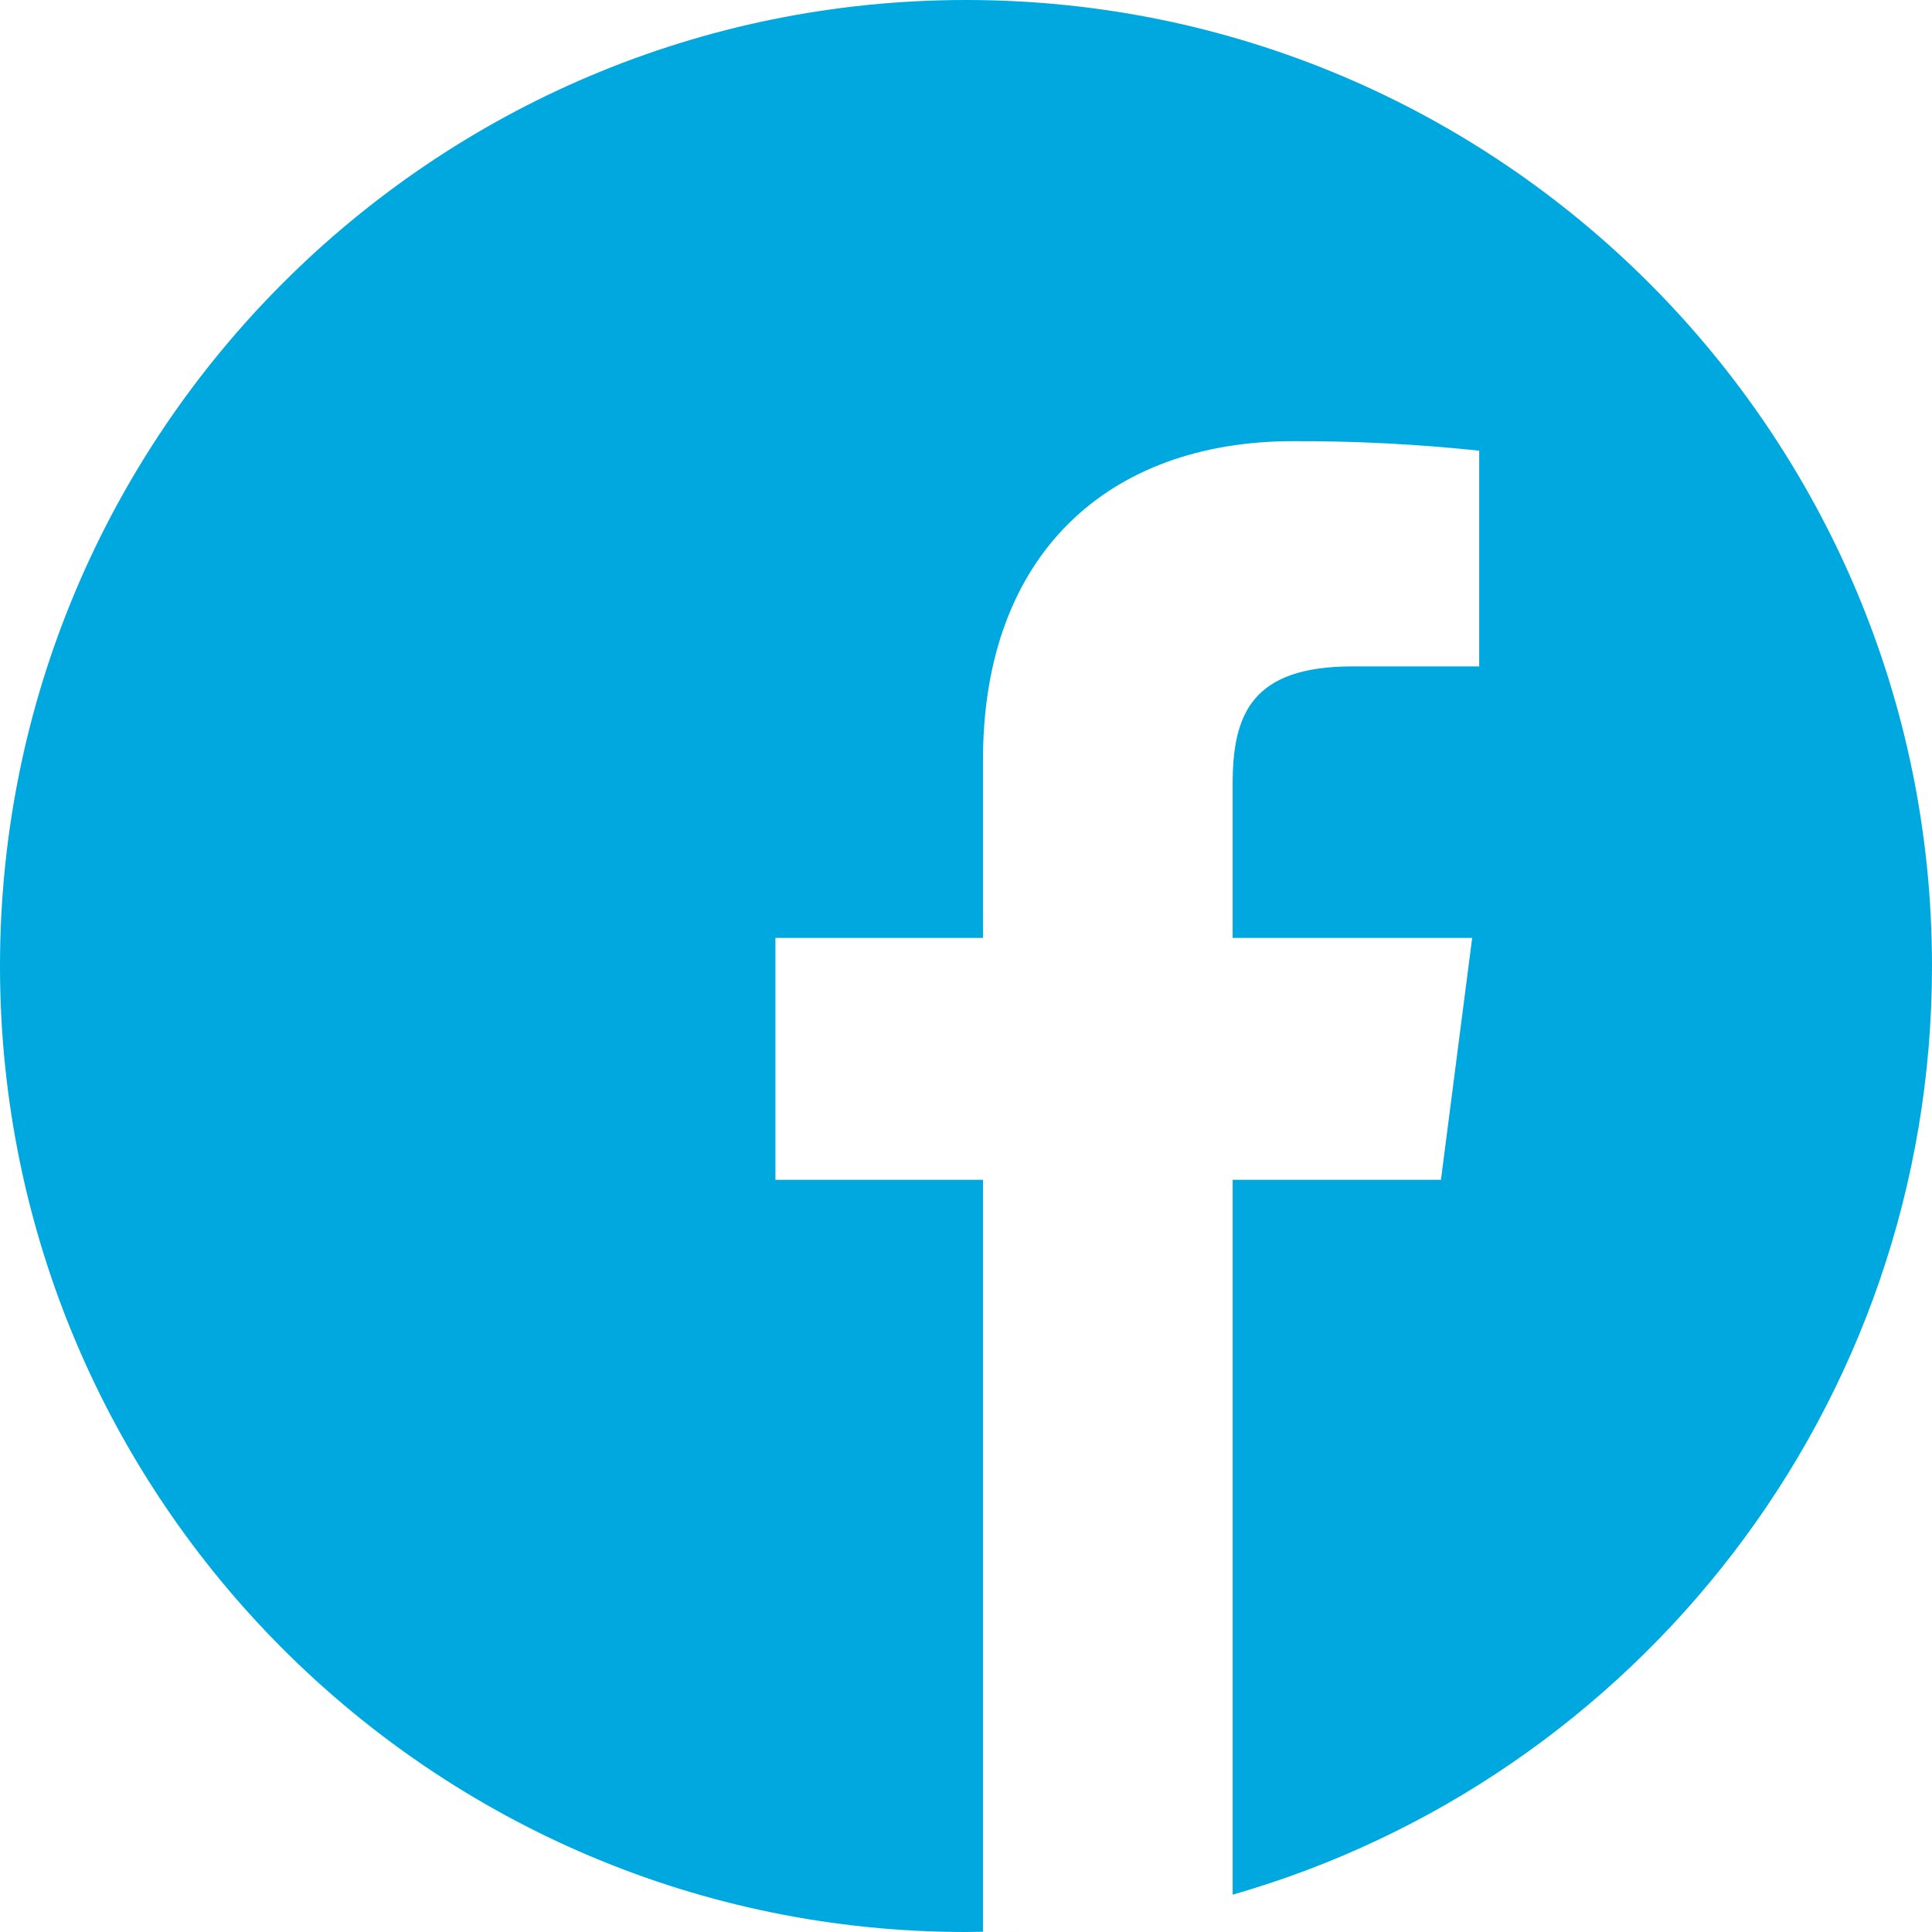
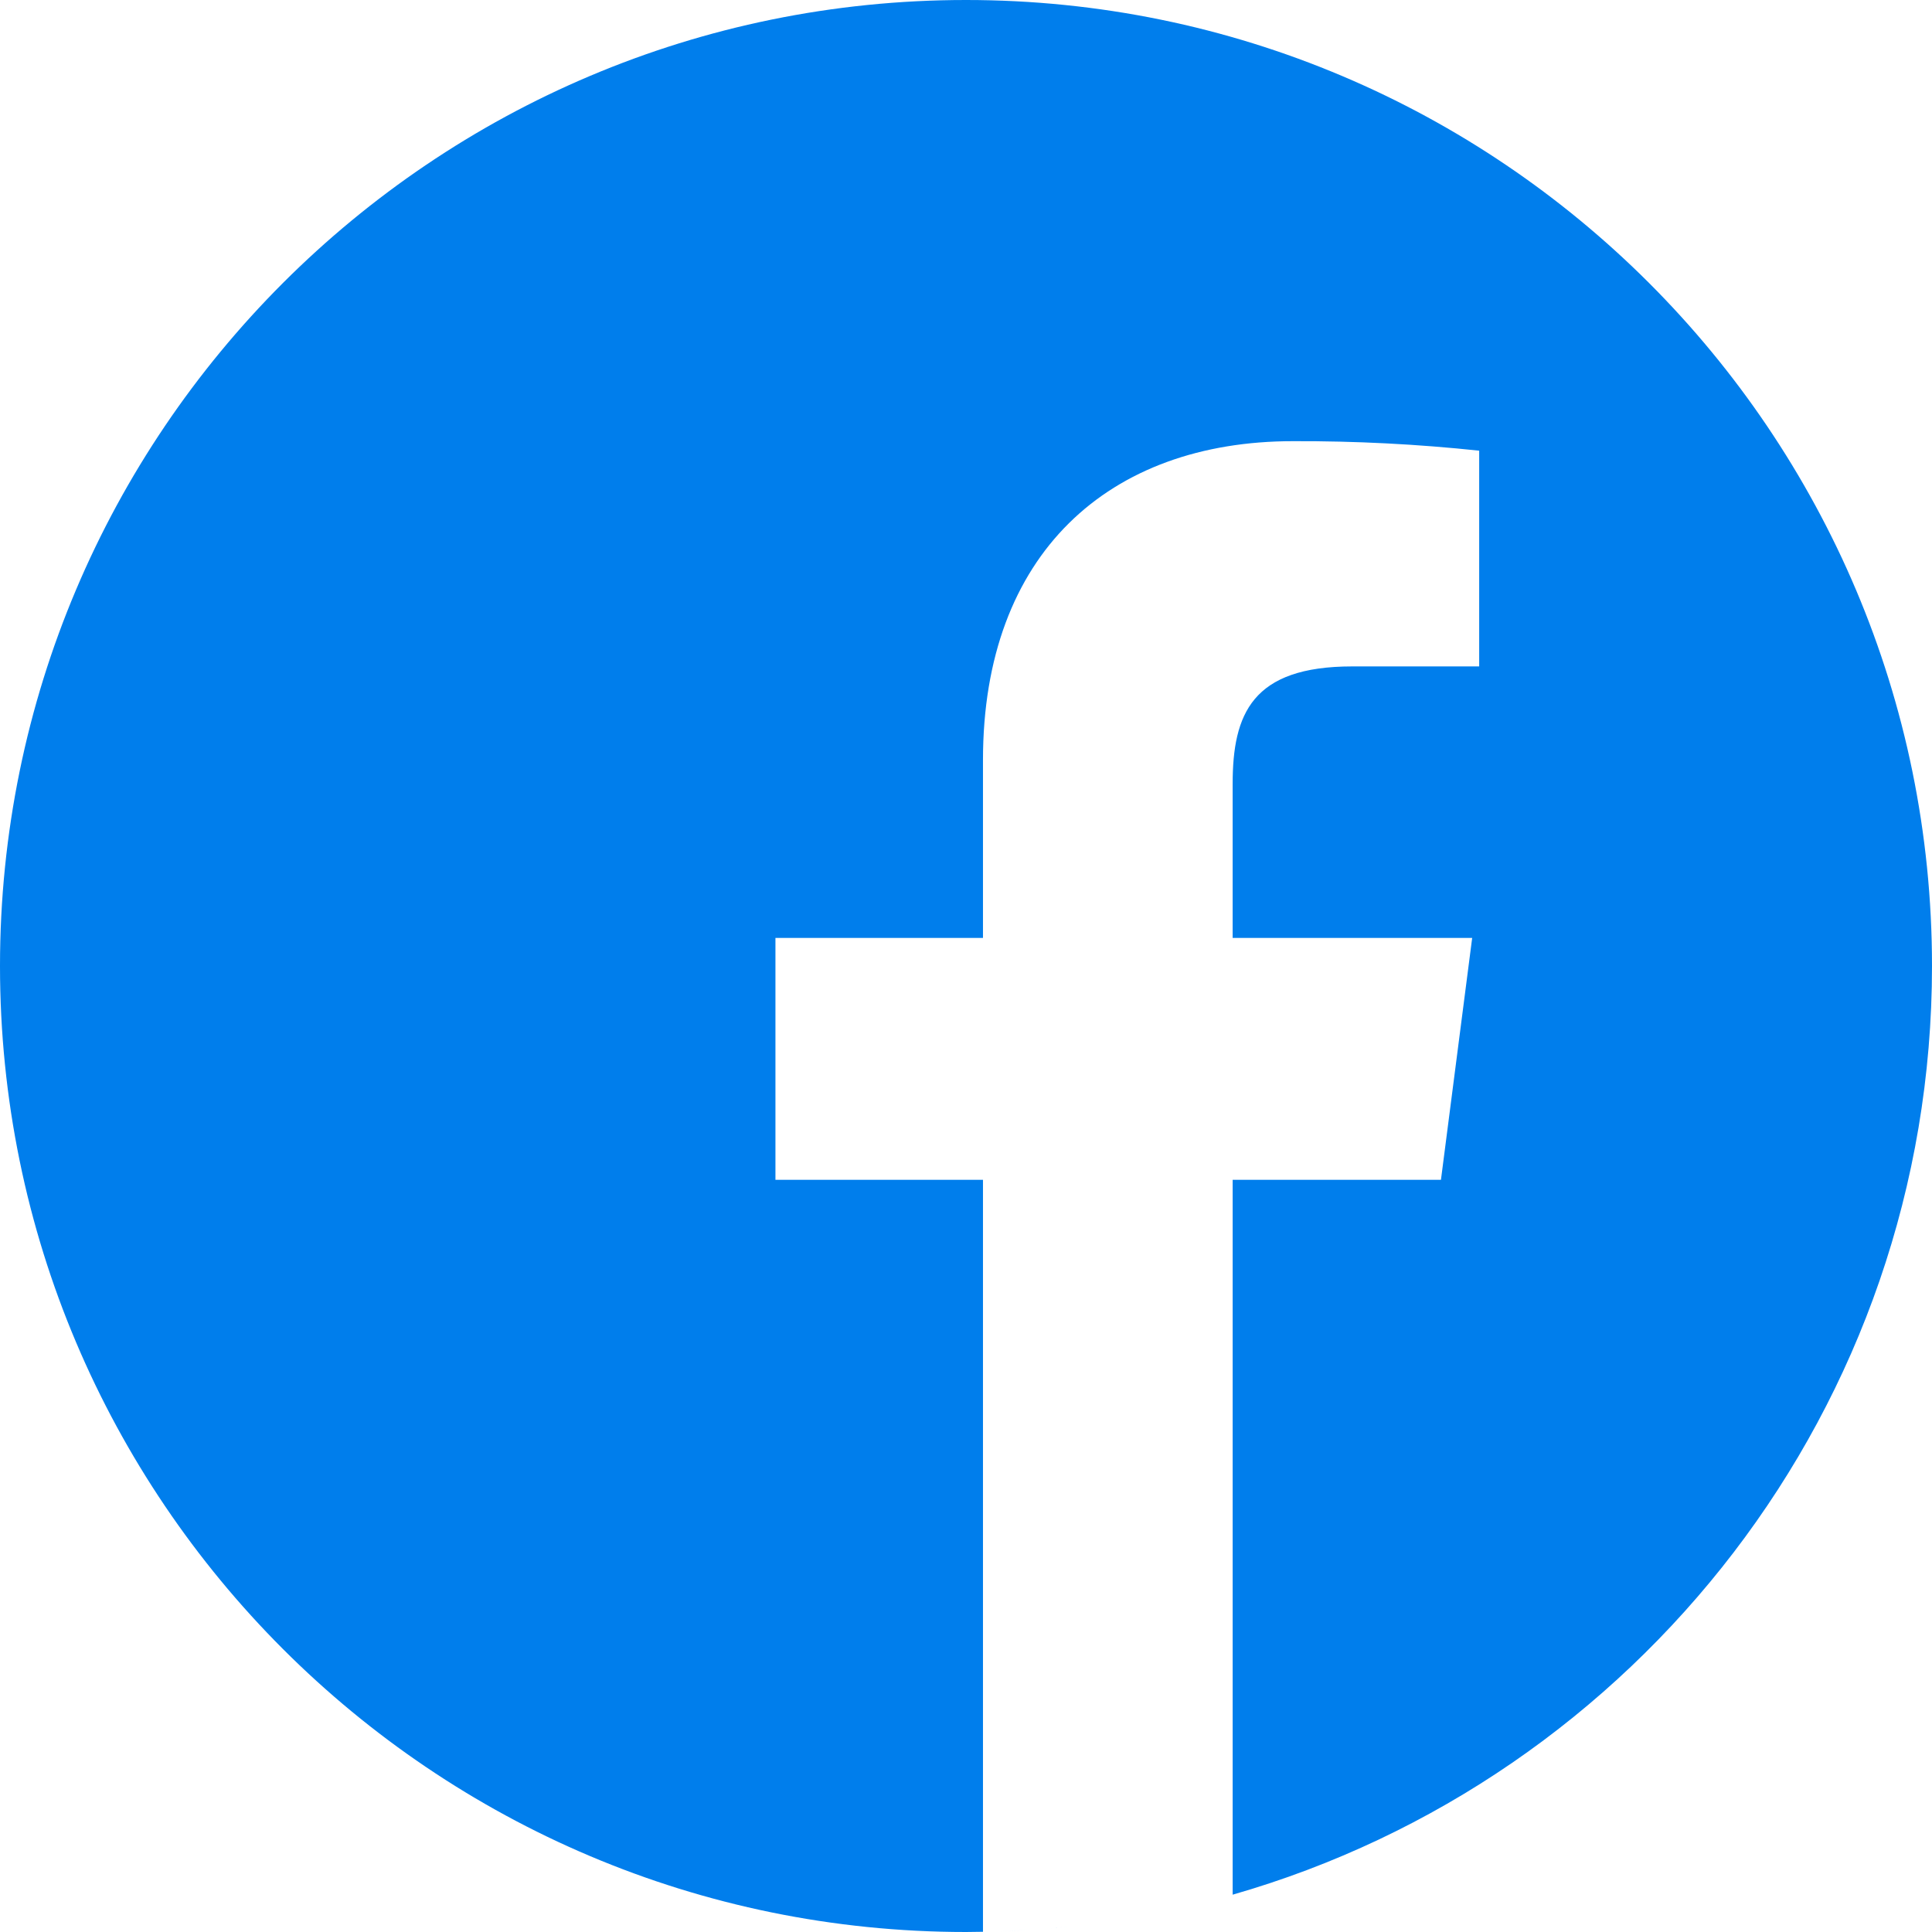
<svg xmlns="http://www.w3.org/2000/svg" id="facebook" width="512" height="512" viewBox="0 0 512 512">
-   <path id="Trazado_1" data-name="Trazado 1" d="M297.277,508.668q-3.2.521-6.422.961Q294.078,509.189,297.277,508.668Zm0,0" fill="#00a8e0" />
-   <path id="Trazado_2" data-name="Trazado 2" d="M302.4,507.793c-1.02.188-2.039.359-3.059.535C300.359,508.152,301.378,507.98,302.4,507.793Zm0,0" fill="#00a8e0" />
-   <path id="Trazado_3" data-name="Trazado 3" d="M285.137,510.34q-3.744.422-7.527.742Q281.389,510.766,285.137,510.34Zm0,0" fill="#00a8e0" />
-   <path id="Trazado_4" data-name="Trazado 4" d="M290.055,509.738c-1.2.16-2.406.309-3.609.449C287.649,510.047,288.856,509.9,290.055,509.738Zm0,0" fill="#00a8e0" />
-   <path id="Trazado_5" data-name="Trazado 5" d="M309.367,506.41c-.9.191-1.8.383-2.7.566C307.566,506.793,308.469,506.6,309.367,506.41Zm0,0" fill="#00a8e0" />
-   <path id="Trazado_6" data-name="Trazado 6" d="M326.664,502.113c-.727.207-1.453.4-2.18.605C325.211,502.515,325.937,502.32,326.664,502.113Zm0,0" fill="#00a8e0" />
-   <path id="Trazado_7" data-name="Trazado 7" d="M321.434,503.543c-.789.207-1.582.418-2.375.617Q320.248,503.861,321.434,503.543Zm0,0" fill="#00a8e0" />
-   <path id="Trazado_8" data-name="Trazado 8" d="M314.59,505.254c-.836.2-1.68.379-2.523.566C312.91,505.633,313.754,505.449,314.59,505.254Zm0,0" fill="#00a8e0" />
-   <path id="Trazado_9" data-name="Trazado 9" d="M277.527,511.09q-2.021.17-4.047.3Q275.507,511.26,277.527,511.09Zm0,0" fill="#00a8e0" />
-   <path id="Trazado_10" data-name="Trazado 10" d="M512,256C512,114.637,397.363,0,256,0S0,114.637,0,256,114.637,512,256,512c1.5,0,3-.031,4.5-.059V312.656h-55v-64.1h55V201.391c0-54.7,33.395-84.477,82.191-84.477A452.754,452.754,0,0,1,392,119.434v57.172H358.352c-26.547,0-31.687,12.617-31.687,31.129v40.824h63.477l-8.273,64.1h-55.2v189.45C433.668,471.434,512,372.851,512,256Zm0,0" fill="#00a8e0" />
-   <path id="Trazado_11" data-name="Trazado 11" d="M272.914,511.43q-4,.258-8.023.4Q268.916,511.694,272.914,511.43Zm0,0" fill="#00a8e0" />
-   <path id="Trazado_12" data-name="Trazado 12" d="M264.754,511.836q-2.121.07-4.25.105Q262.631,511.906,264.754,511.836Zm0,0" fill="#00a8e0" />
+   <path id="Trazado_1" data-name="Trazado 1" d="M297.277,508.668q-3.2.521-6.422.961Q294.078,509.189,297.277,508.668Zm0,0" fill="#007eec" />
+   <path id="Trazado_2" data-name="Trazado 2" d="M302.4,507.793c-1.02.188-2.039.359-3.059.535C300.359,508.152,301.378,507.98,302.4,507.793Zm0,0" fill="#007eec" />
+   <path id="Trazado_3" data-name="Trazado 3" d="M285.137,510.34q-3.744.422-7.527.742Q281.389,510.766,285.137,510.34Zm0,0" fill="#007eec" />
+   <path id="Trazado_4" data-name="Trazado 4" d="M290.055,509.738c-1.2.16-2.406.309-3.609.449C287.649,510.047,288.856,509.9,290.055,509.738Zm0,0" fill="#007eec" />
+   <path id="Trazado_5" data-name="Trazado 5" d="M309.367,506.41c-.9.191-1.8.383-2.7.566C307.566,506.793,308.469,506.6,309.367,506.41Zm0,0" fill="#007eec" />
+   <path id="Trazado_6" data-name="Trazado 6" d="M326.664,502.113c-.727.207-1.453.4-2.18.605C325.211,502.515,325.937,502.32,326.664,502.113Zm0,0" fill="#007eec" />
+   <path id="Trazado_7" data-name="Trazado 7" d="M321.434,503.543c-.789.207-1.582.418-2.375.617Q320.248,503.861,321.434,503.543Zm0,0" fill="#007eec" />
+   <path id="Trazado_8" data-name="Trazado 8" d="M314.59,505.254c-.836.2-1.68.379-2.523.566C312.91,505.633,313.754,505.449,314.59,505.254Zm0,0" fill="#007eec" />
+   <path id="Trazado_9" data-name="Trazado 9" d="M277.527,511.09q-2.021.17-4.047.3Q275.507,511.26,277.527,511.09Zm0,0" fill="#007eec" />
+   <path id="Trazado_10" data-name="Trazado 10" d="M512,256C512,114.637,397.363,0,256,0S0,114.637,0,256,114.637,512,256,512c1.5,0,3-.031,4.5-.059V312.656h-55v-64.1h55V201.391c0-54.7,33.395-84.477,82.191-84.477A452.754,452.754,0,0,1,392,119.434v57.172H358.352c-26.547,0-31.687,12.617-31.687,31.129v40.824h63.477l-8.273,64.1h-55.2v189.45C433.668,471.434,512,372.851,512,256Zm0,0" fill="#007eec" />
+   <path id="Trazado_11" data-name="Trazado 11" d="M272.914,511.43q-4,.258-8.023.4Q268.916,511.694,272.914,511.43Zm0,0" fill="#007eec" />
+   <path id="Trazado_12" data-name="Trazado 12" d="M264.754,511.836q-2.121.07-4.25.105Q262.631,511.906,264.754,511.836Zm0,0" fill="#007eec" />
</svg>
